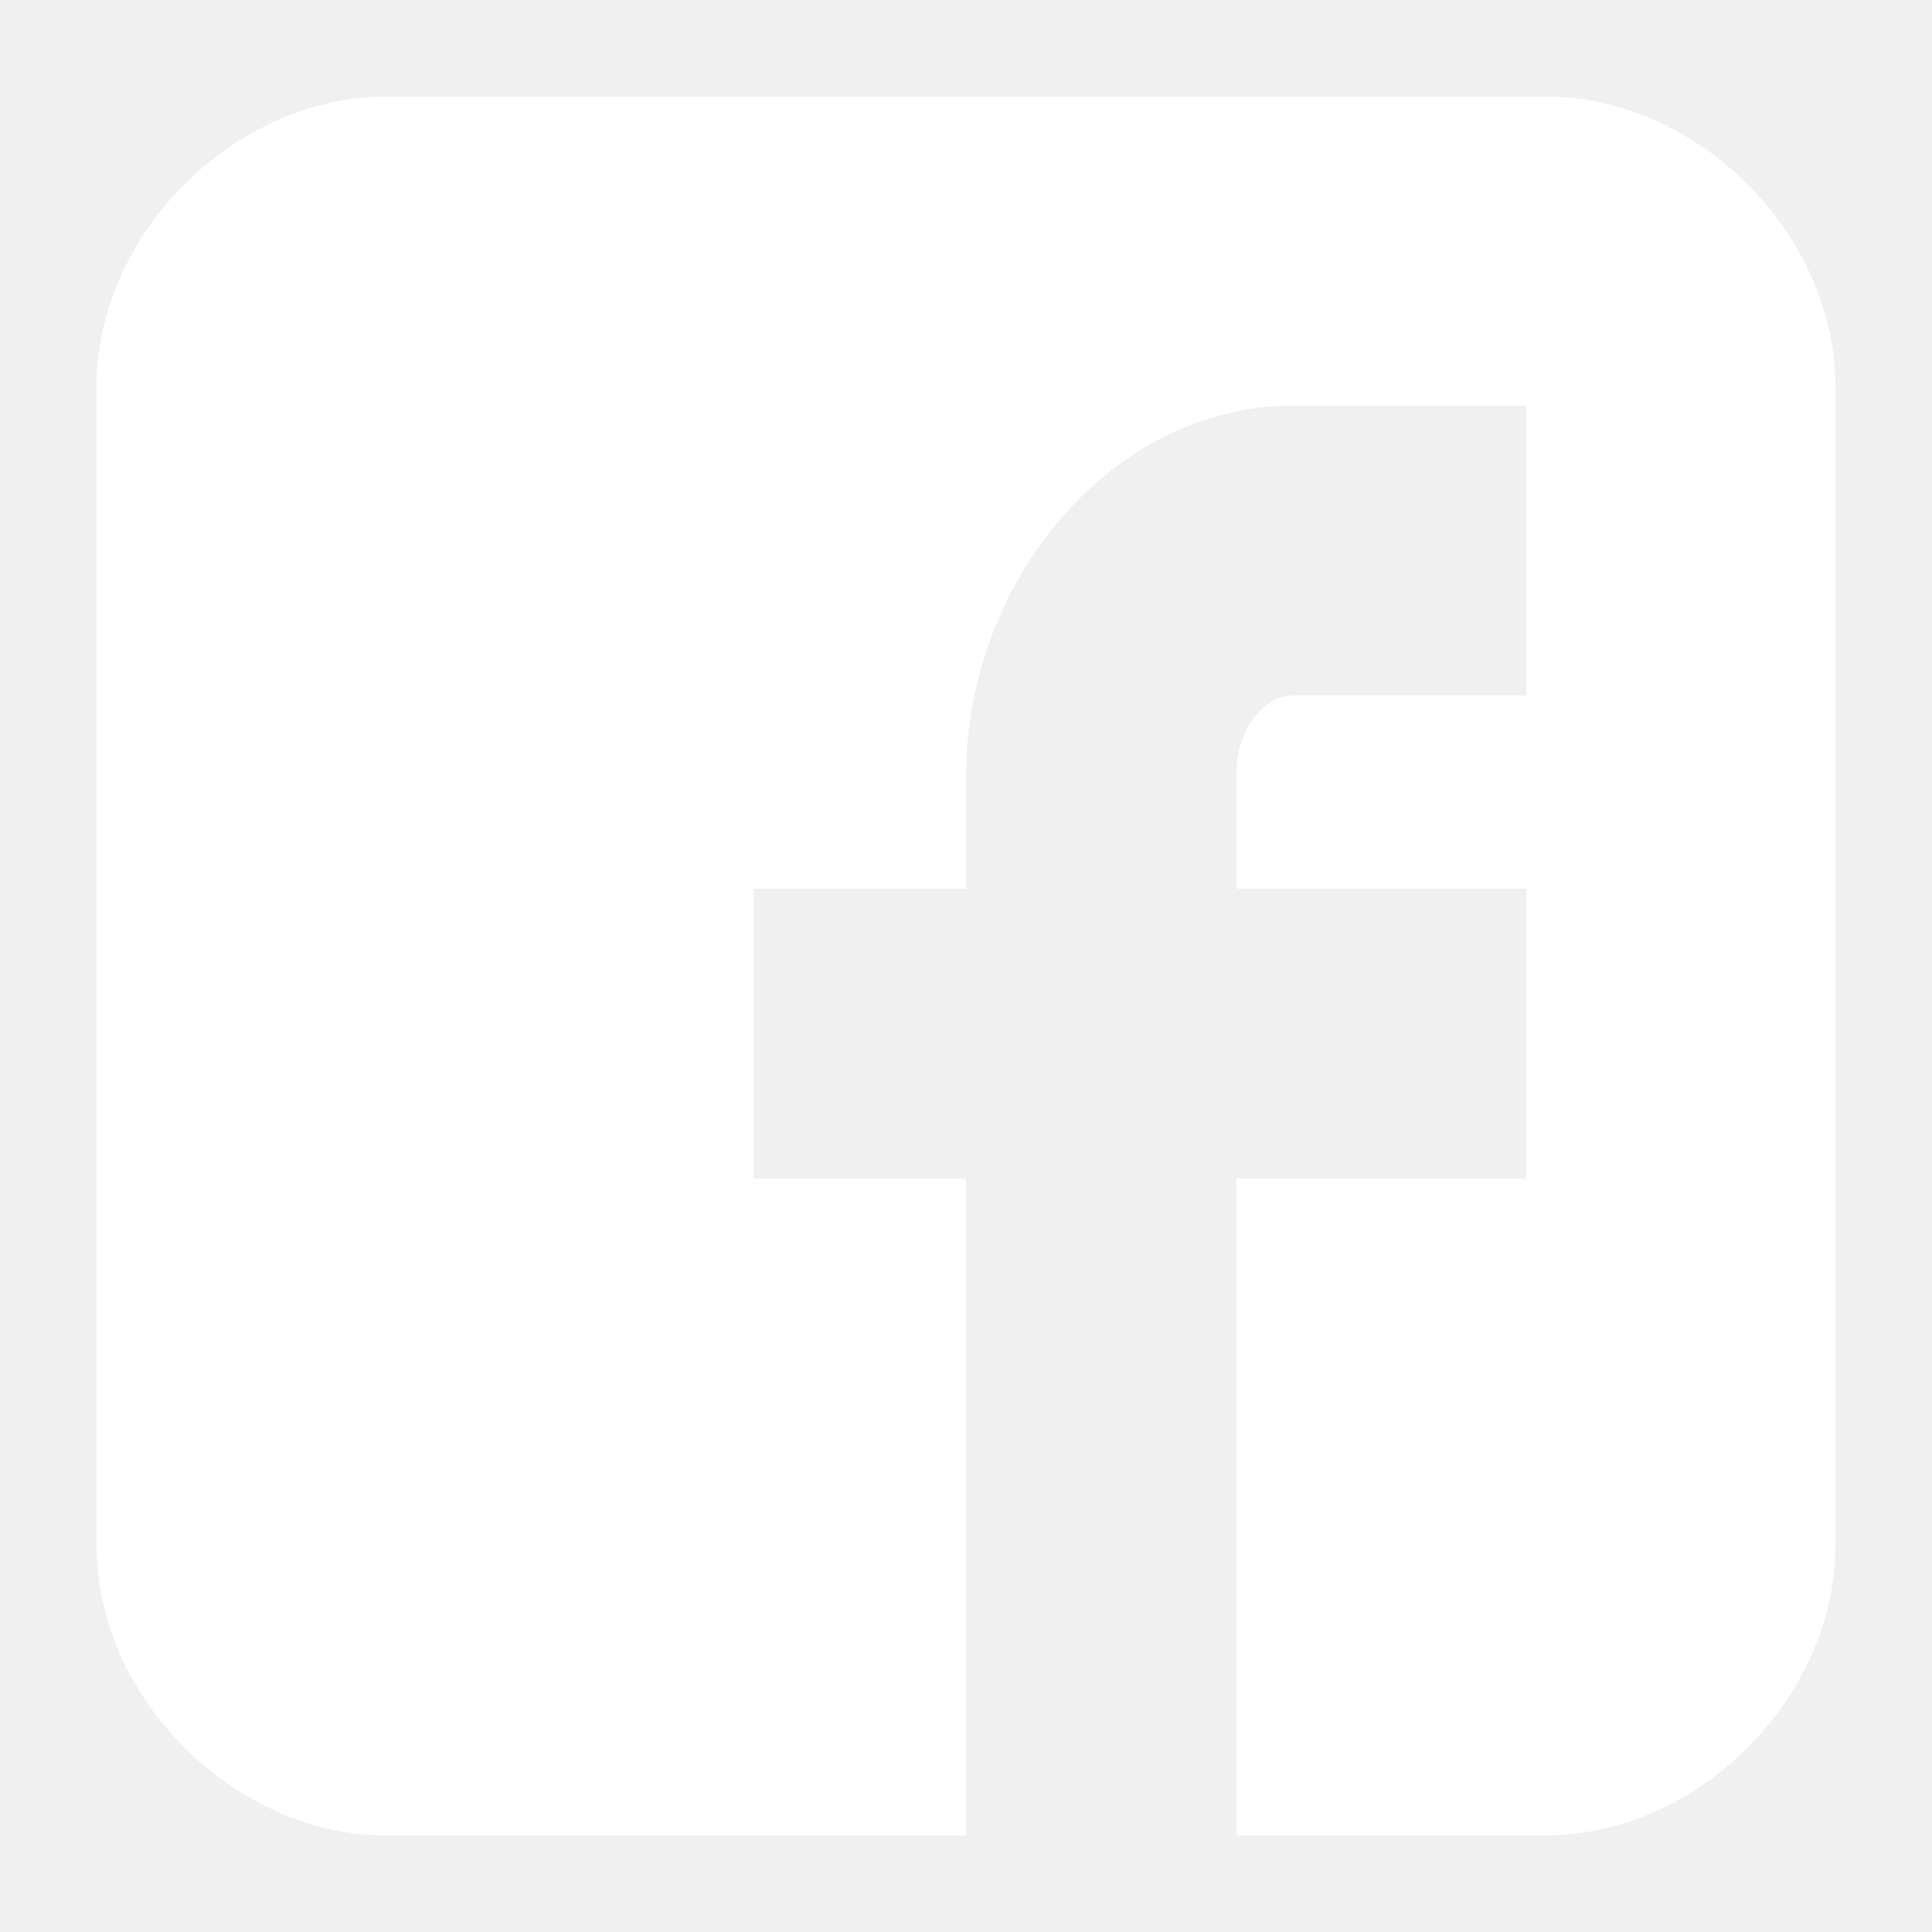
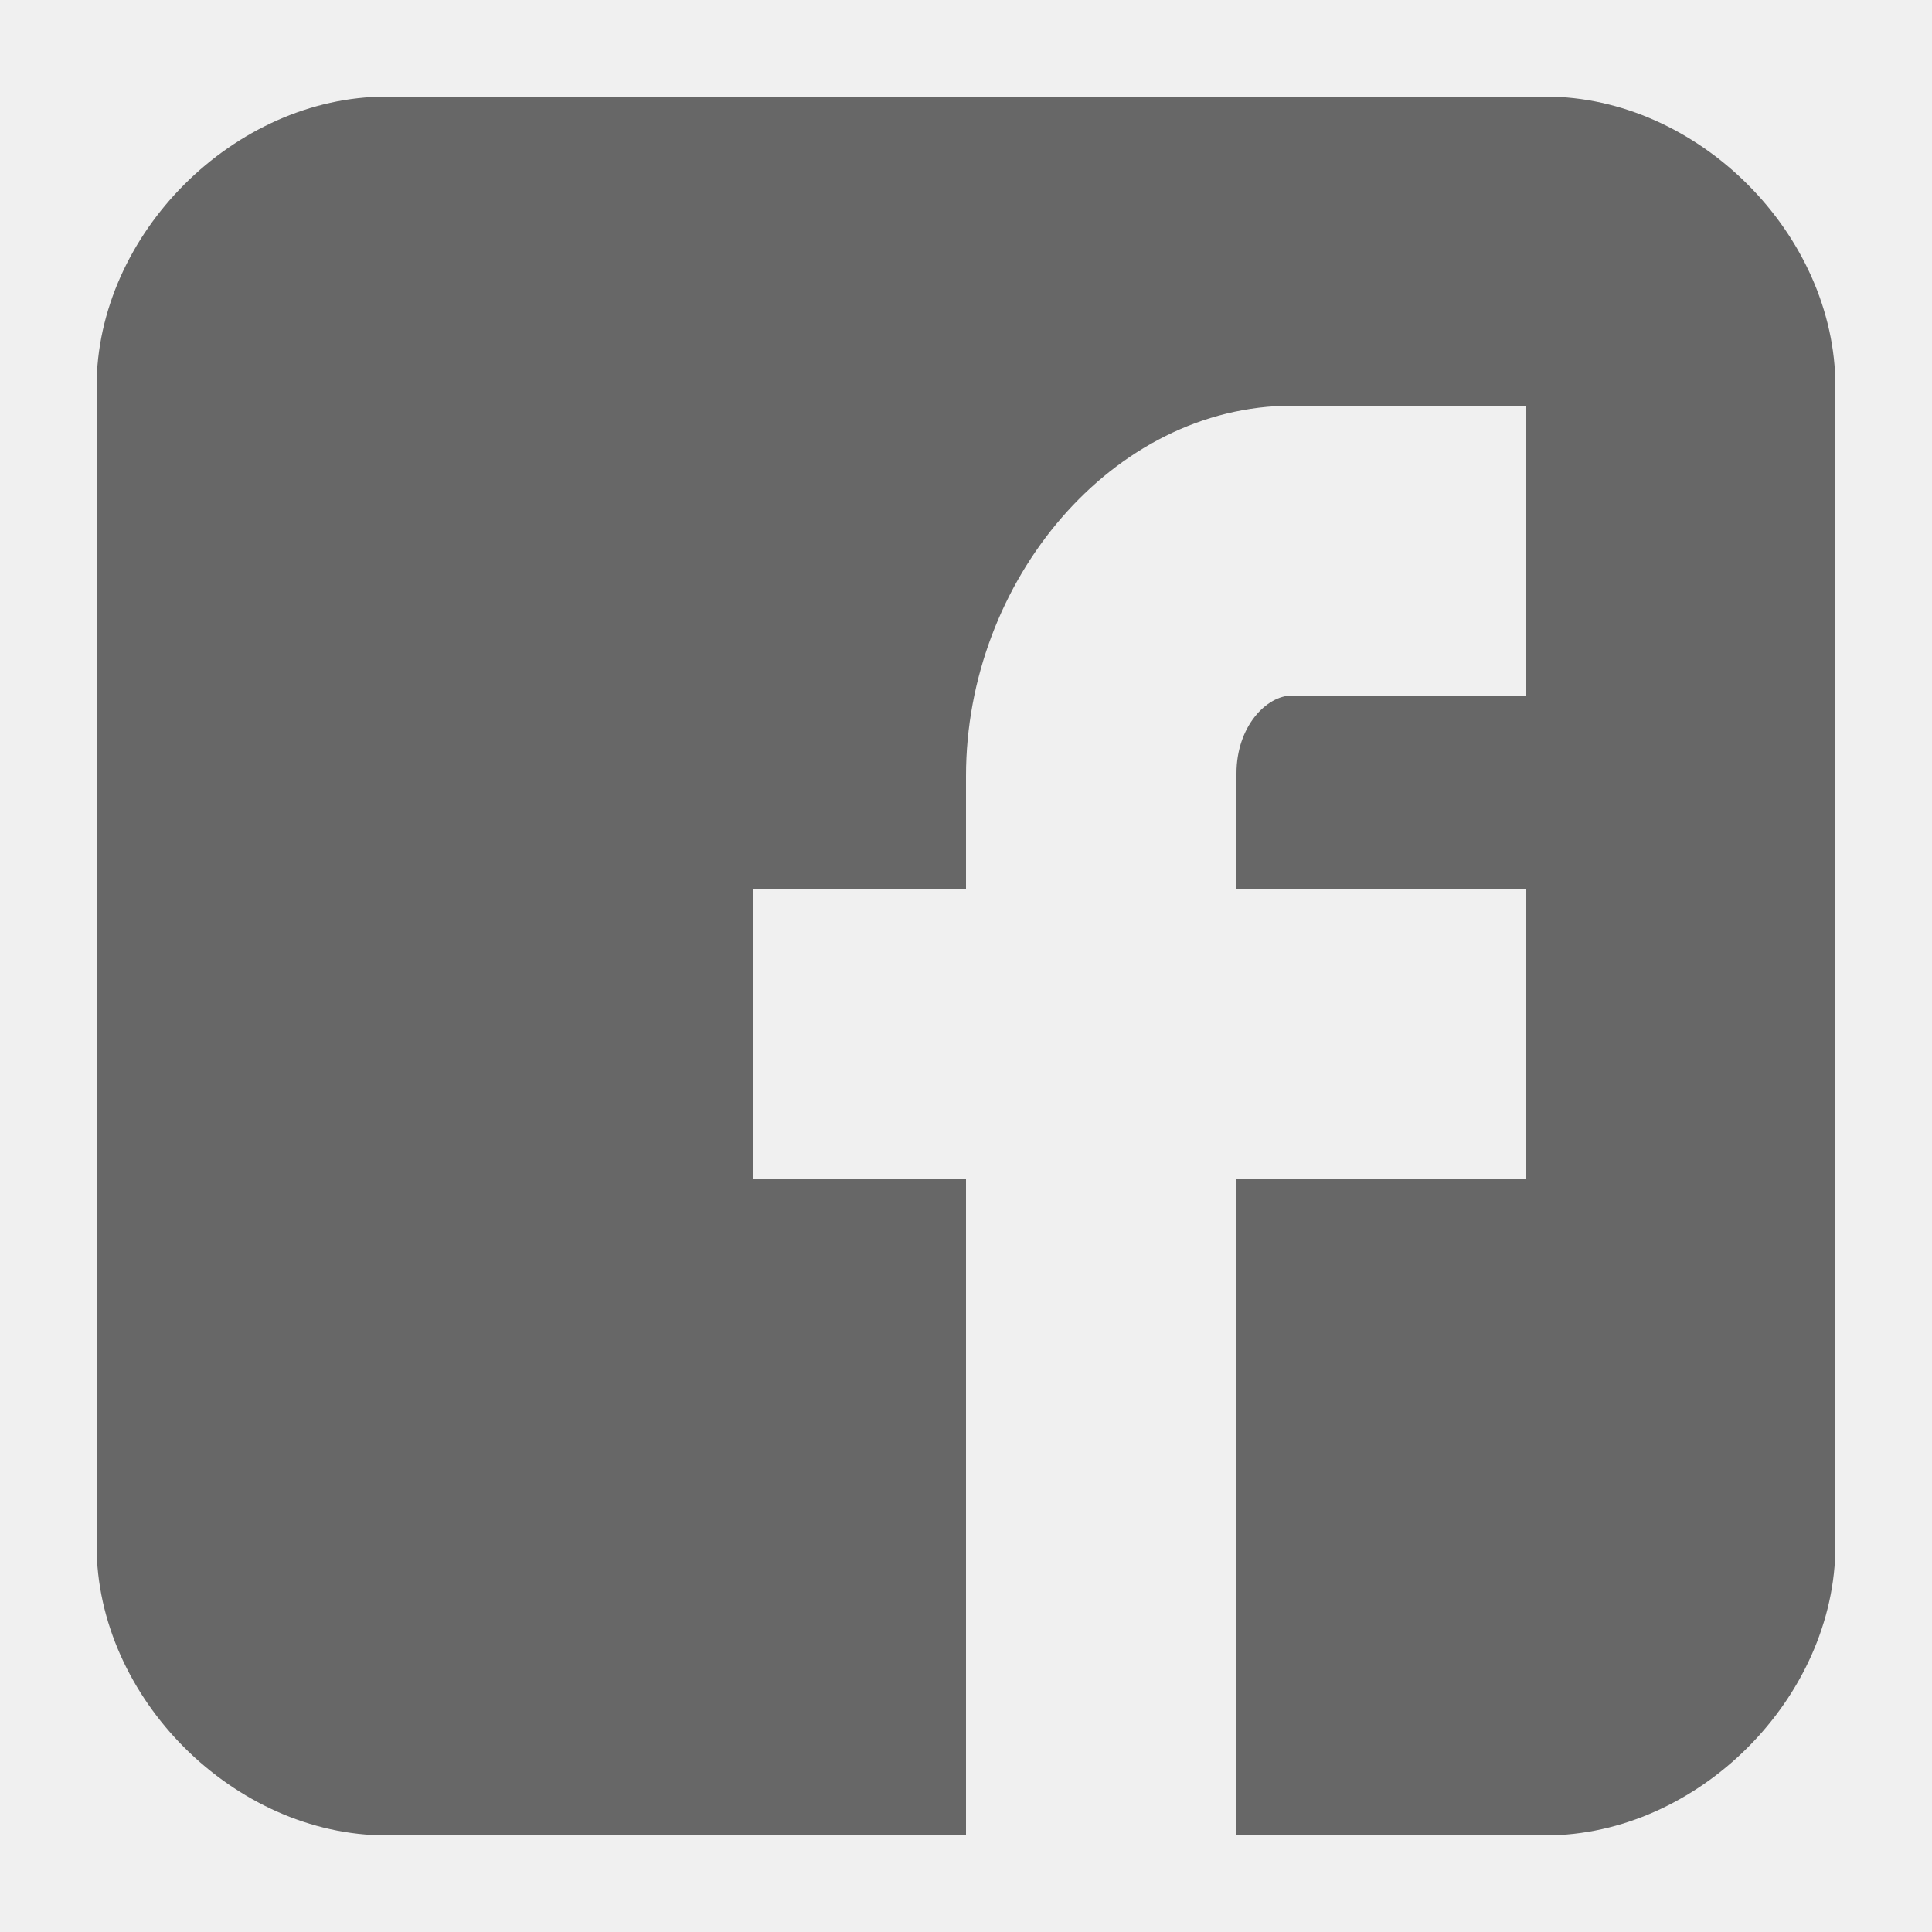
<svg xmlns="http://www.w3.org/2000/svg" width="100" height="100">
  <g>
    <rect fill="none" id="canvas_background" height="402" width="582" y="-1" x="-1" />
  </g>
  <g>
-     <path fill="#ffffff" d="m95,20.001c0,-7.882 -7.116,-15.001 -15,-15.001l-60,0c-7.884,0 -15,7.119 -15,15.001l0,59.998c0,7.882 7.116,15.001 15.001,15.001l29.999,0l0,-34l-11,0l0,-15l11,0l0,-5.844c0,-10.079 7.569,-19.156 16.875,-19.156l12.125,0l0,15l-12.125,0c-1.327,0 -2.875,1.611 -2.875,4.024l0,5.976l15,0l0,15l-15,0l0,34l16,0c7.884,0 15,-7.119 15,-15.001l0,-59.998z" id="Facebook__x28_alt_x29_" />
+     <path fill="#676767" d="m95,20.001c0,-7.882 -7.116,-15.001 -15,-15.001l-60,0c-7.884,0 -15,7.119 -15,15.001l0,59.998c0,7.882 7.116,15.001 15.001,15.001l29.999,0l0,-34l-11,0l0,-15l11,0l0,-5.844c0,-10.079 7.569,-19.156 16.875,-19.156l12.125,0l0,15l-12.125,0c-1.327,0 -2.875,1.611 -2.875,4.024l0,5.976l15,0l0,15l-15,0l0,34l16,0c7.884,0 15,-7.119 15,-15.001l0,-59.998z" id="Facebook__x28_alt_x29_" />
  </g>
</svg>
